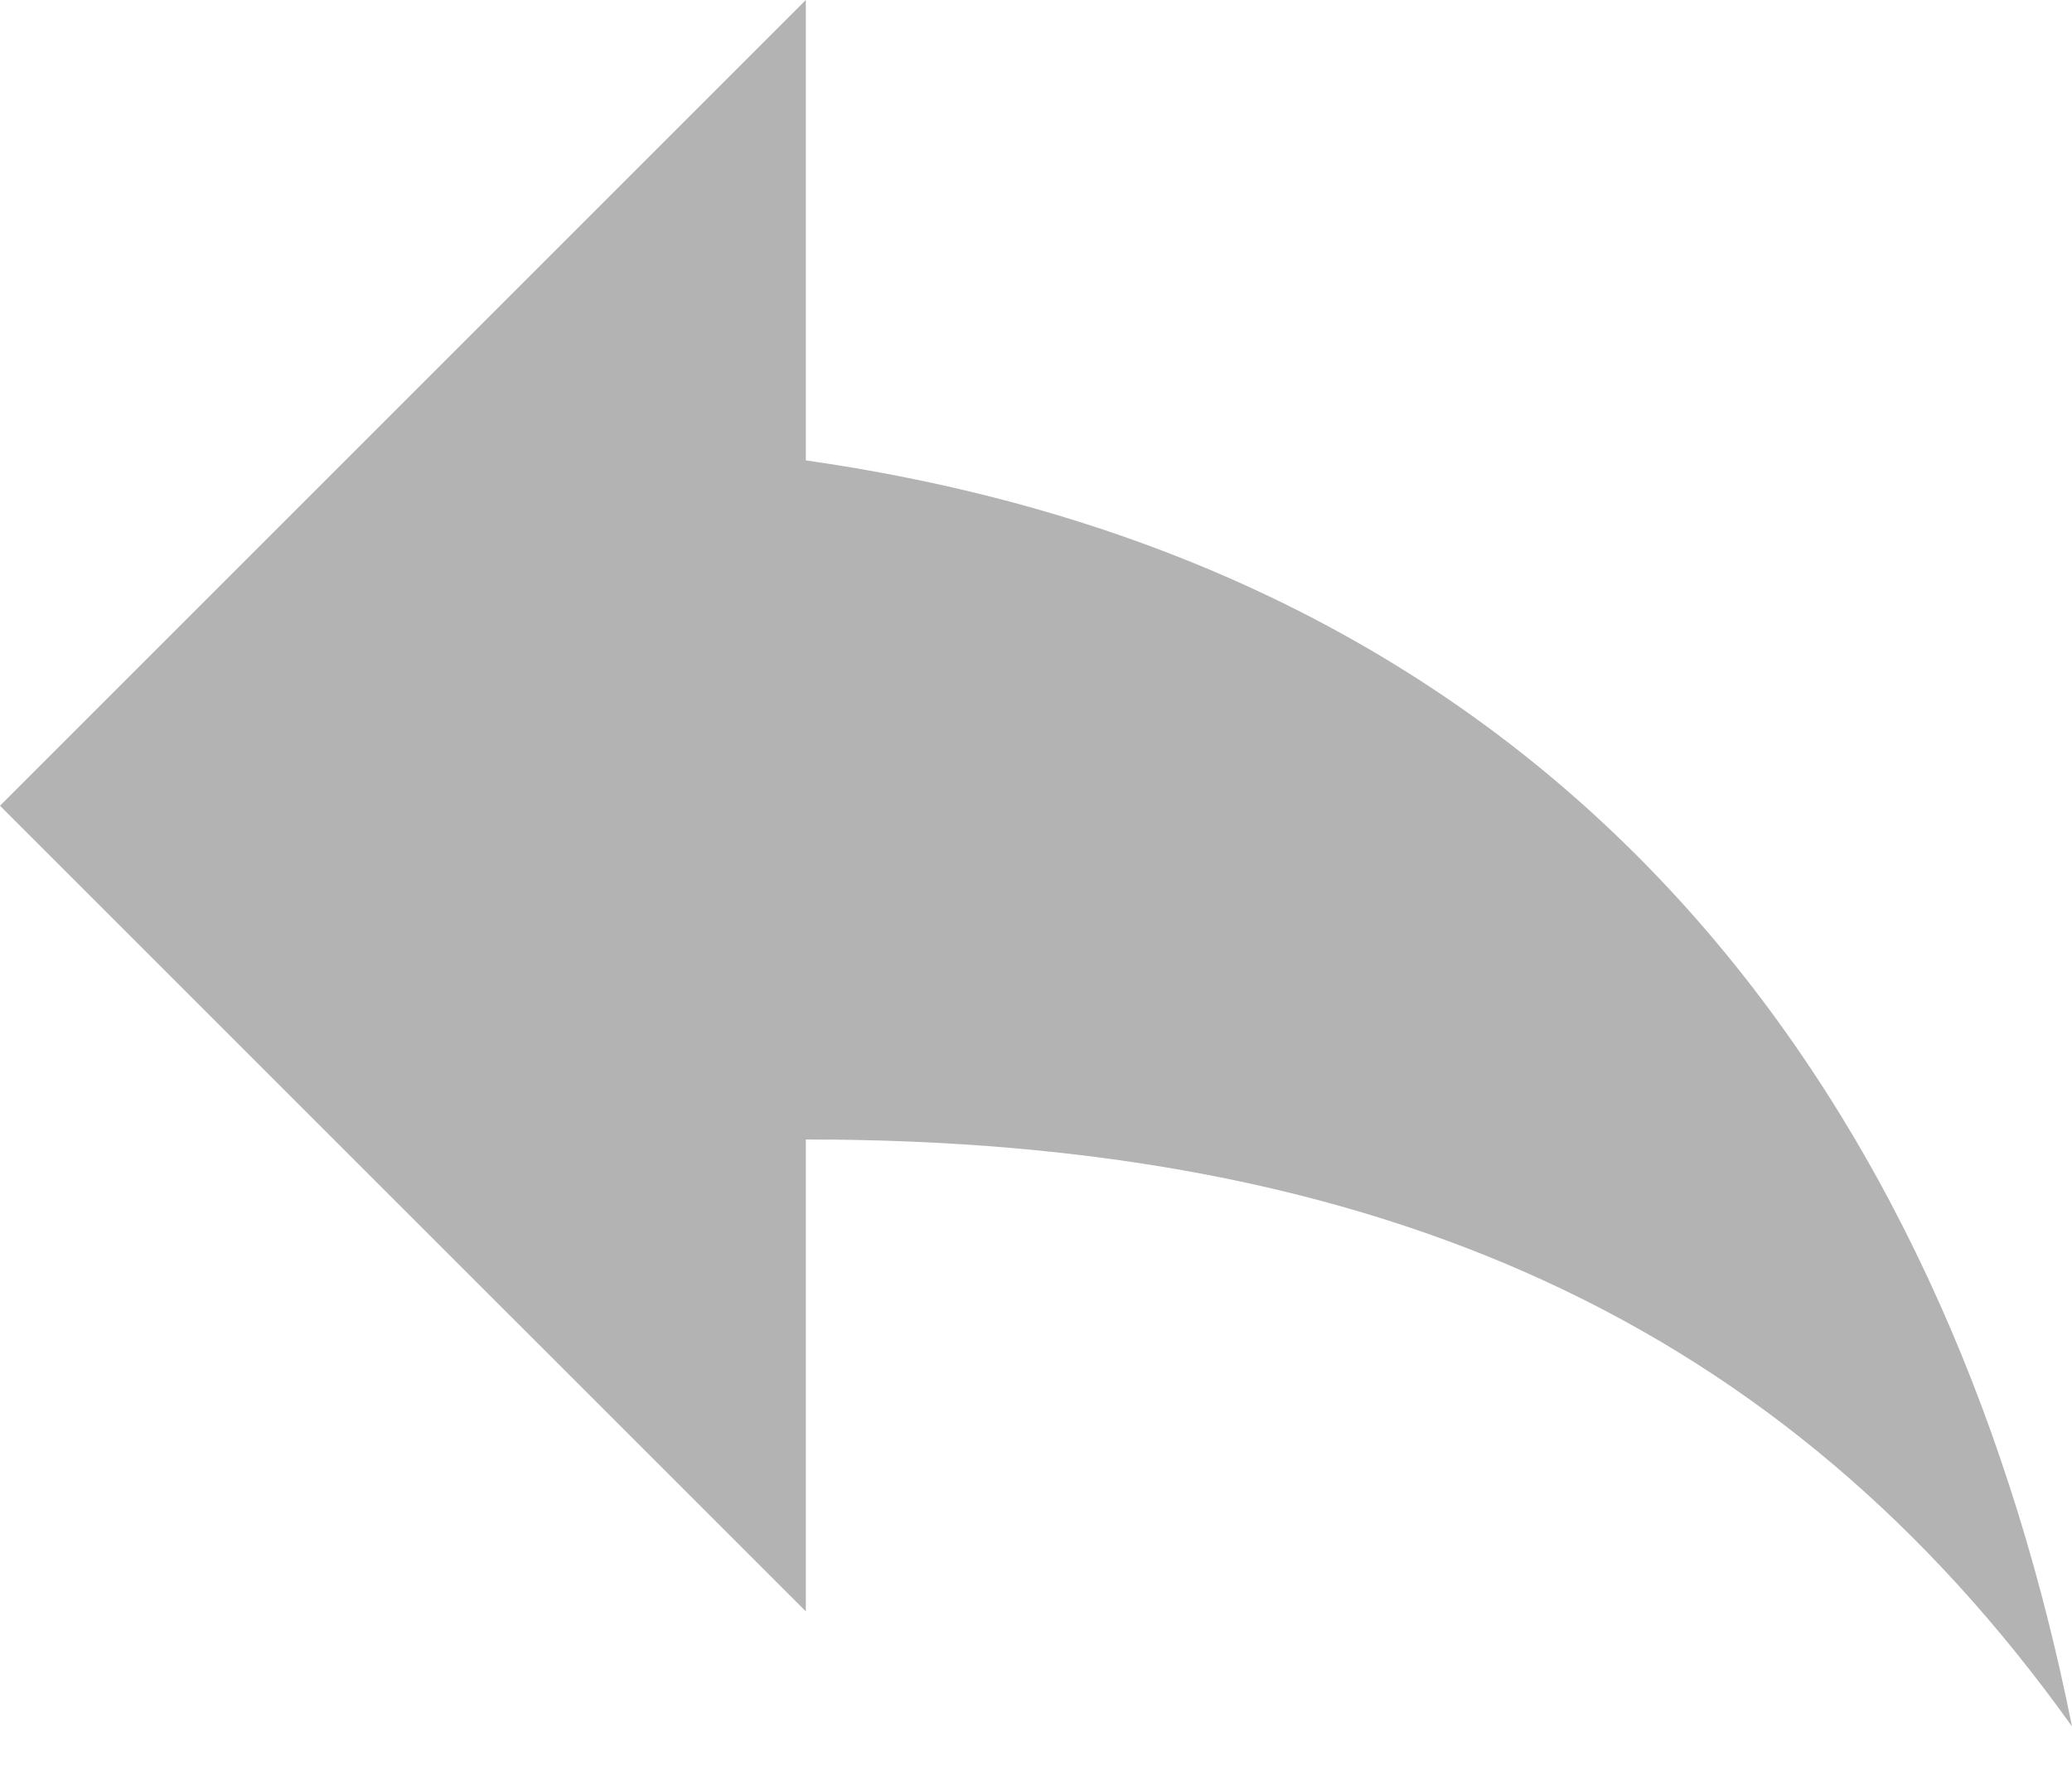
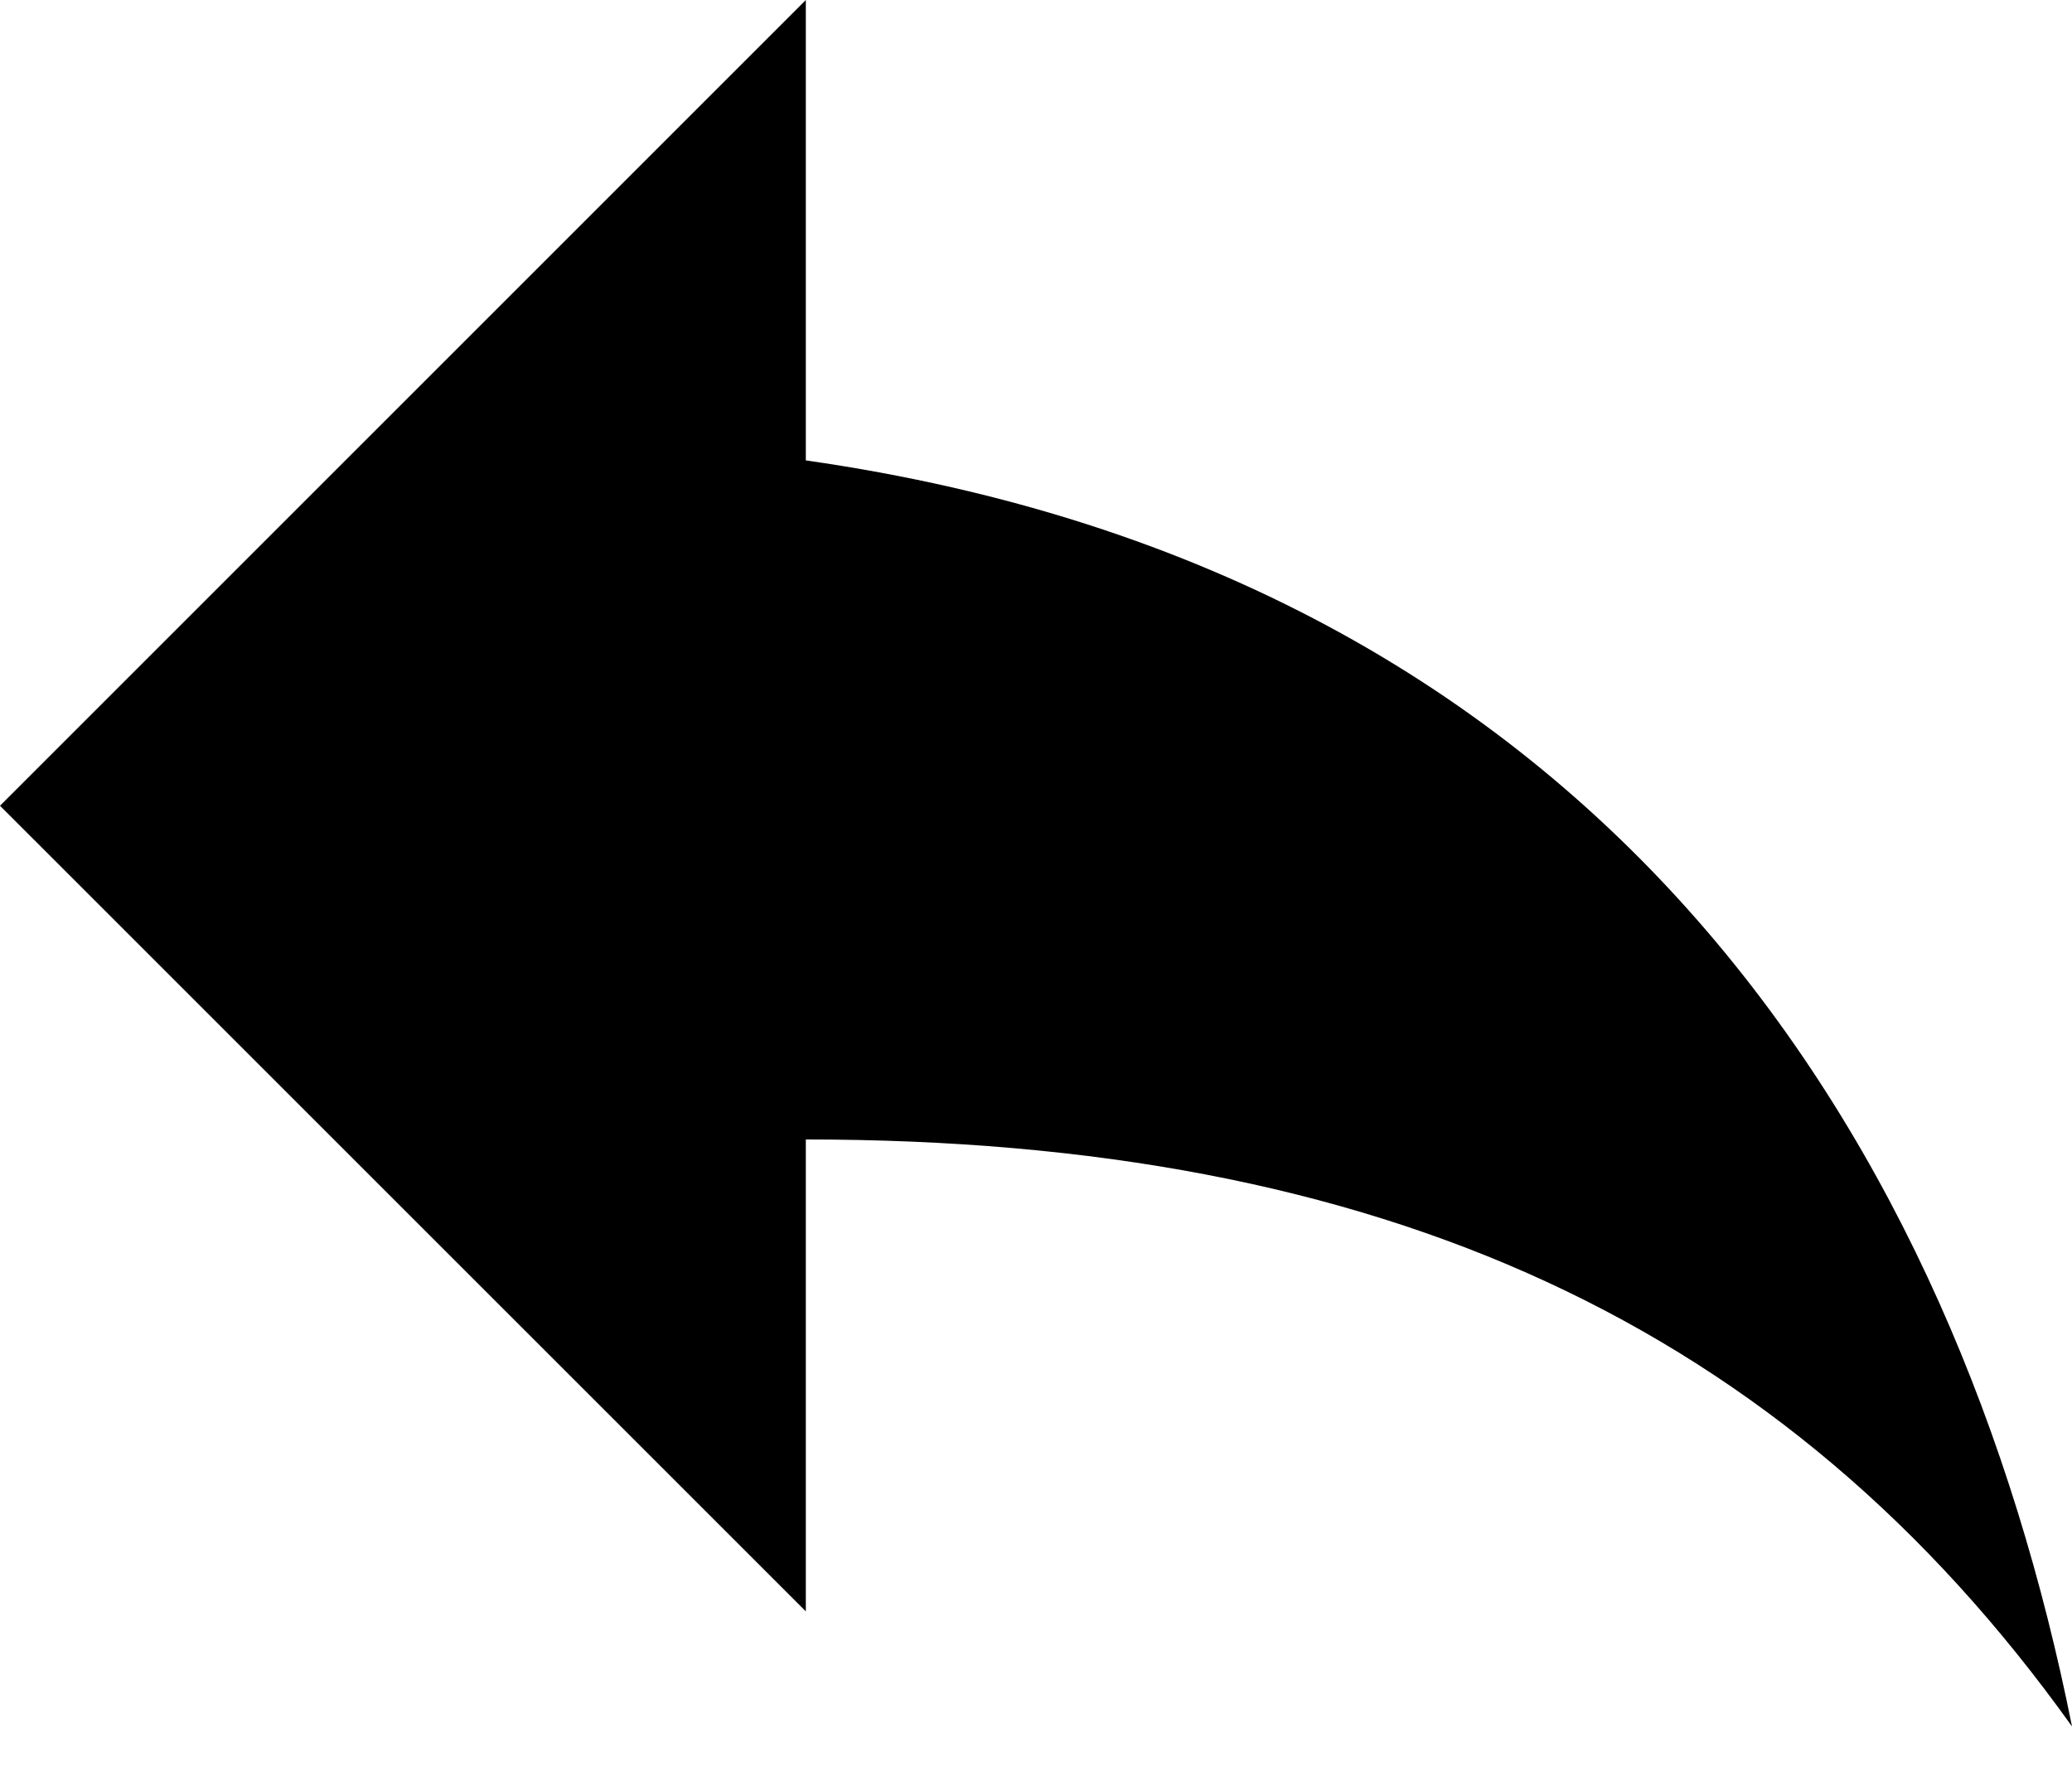
<svg xmlns="http://www.w3.org/2000/svg" width="22px" height="19px" viewBox="0 0 22 19" version="1.1">
-   <g id="App" stroke="none" stroke-width="1" fill="none" fill-rule="evenodd" opacity="0.3">
+   <g id="App" stroke="none" stroke-width="1" fill="none" fill-rule="evenodd" opacity="1">
    <g id="2.1-Posts" transform="translate(-281, -1052)" fill="#000000">
      <g id="Post" transform="translate(144, 354)">
        <g id="Group" transform="translate(30, 696)">
          <g transform="translate(106, 0)" id="icon-share">
            <g>
              <path d="M9.556,6.889 L9.556,2 L1,10.556 L9.556,19.111 L9.556,14.1 C15.667,14.1 19.944,16.056 23,20.333 C21.778,14.222 18.111,8.111 9.556,6.889 L9.556,6.889 Z" id="Shape" />
            </g>
          </g>
        </g>
      </g>
    </g>
  </g>
</svg>
